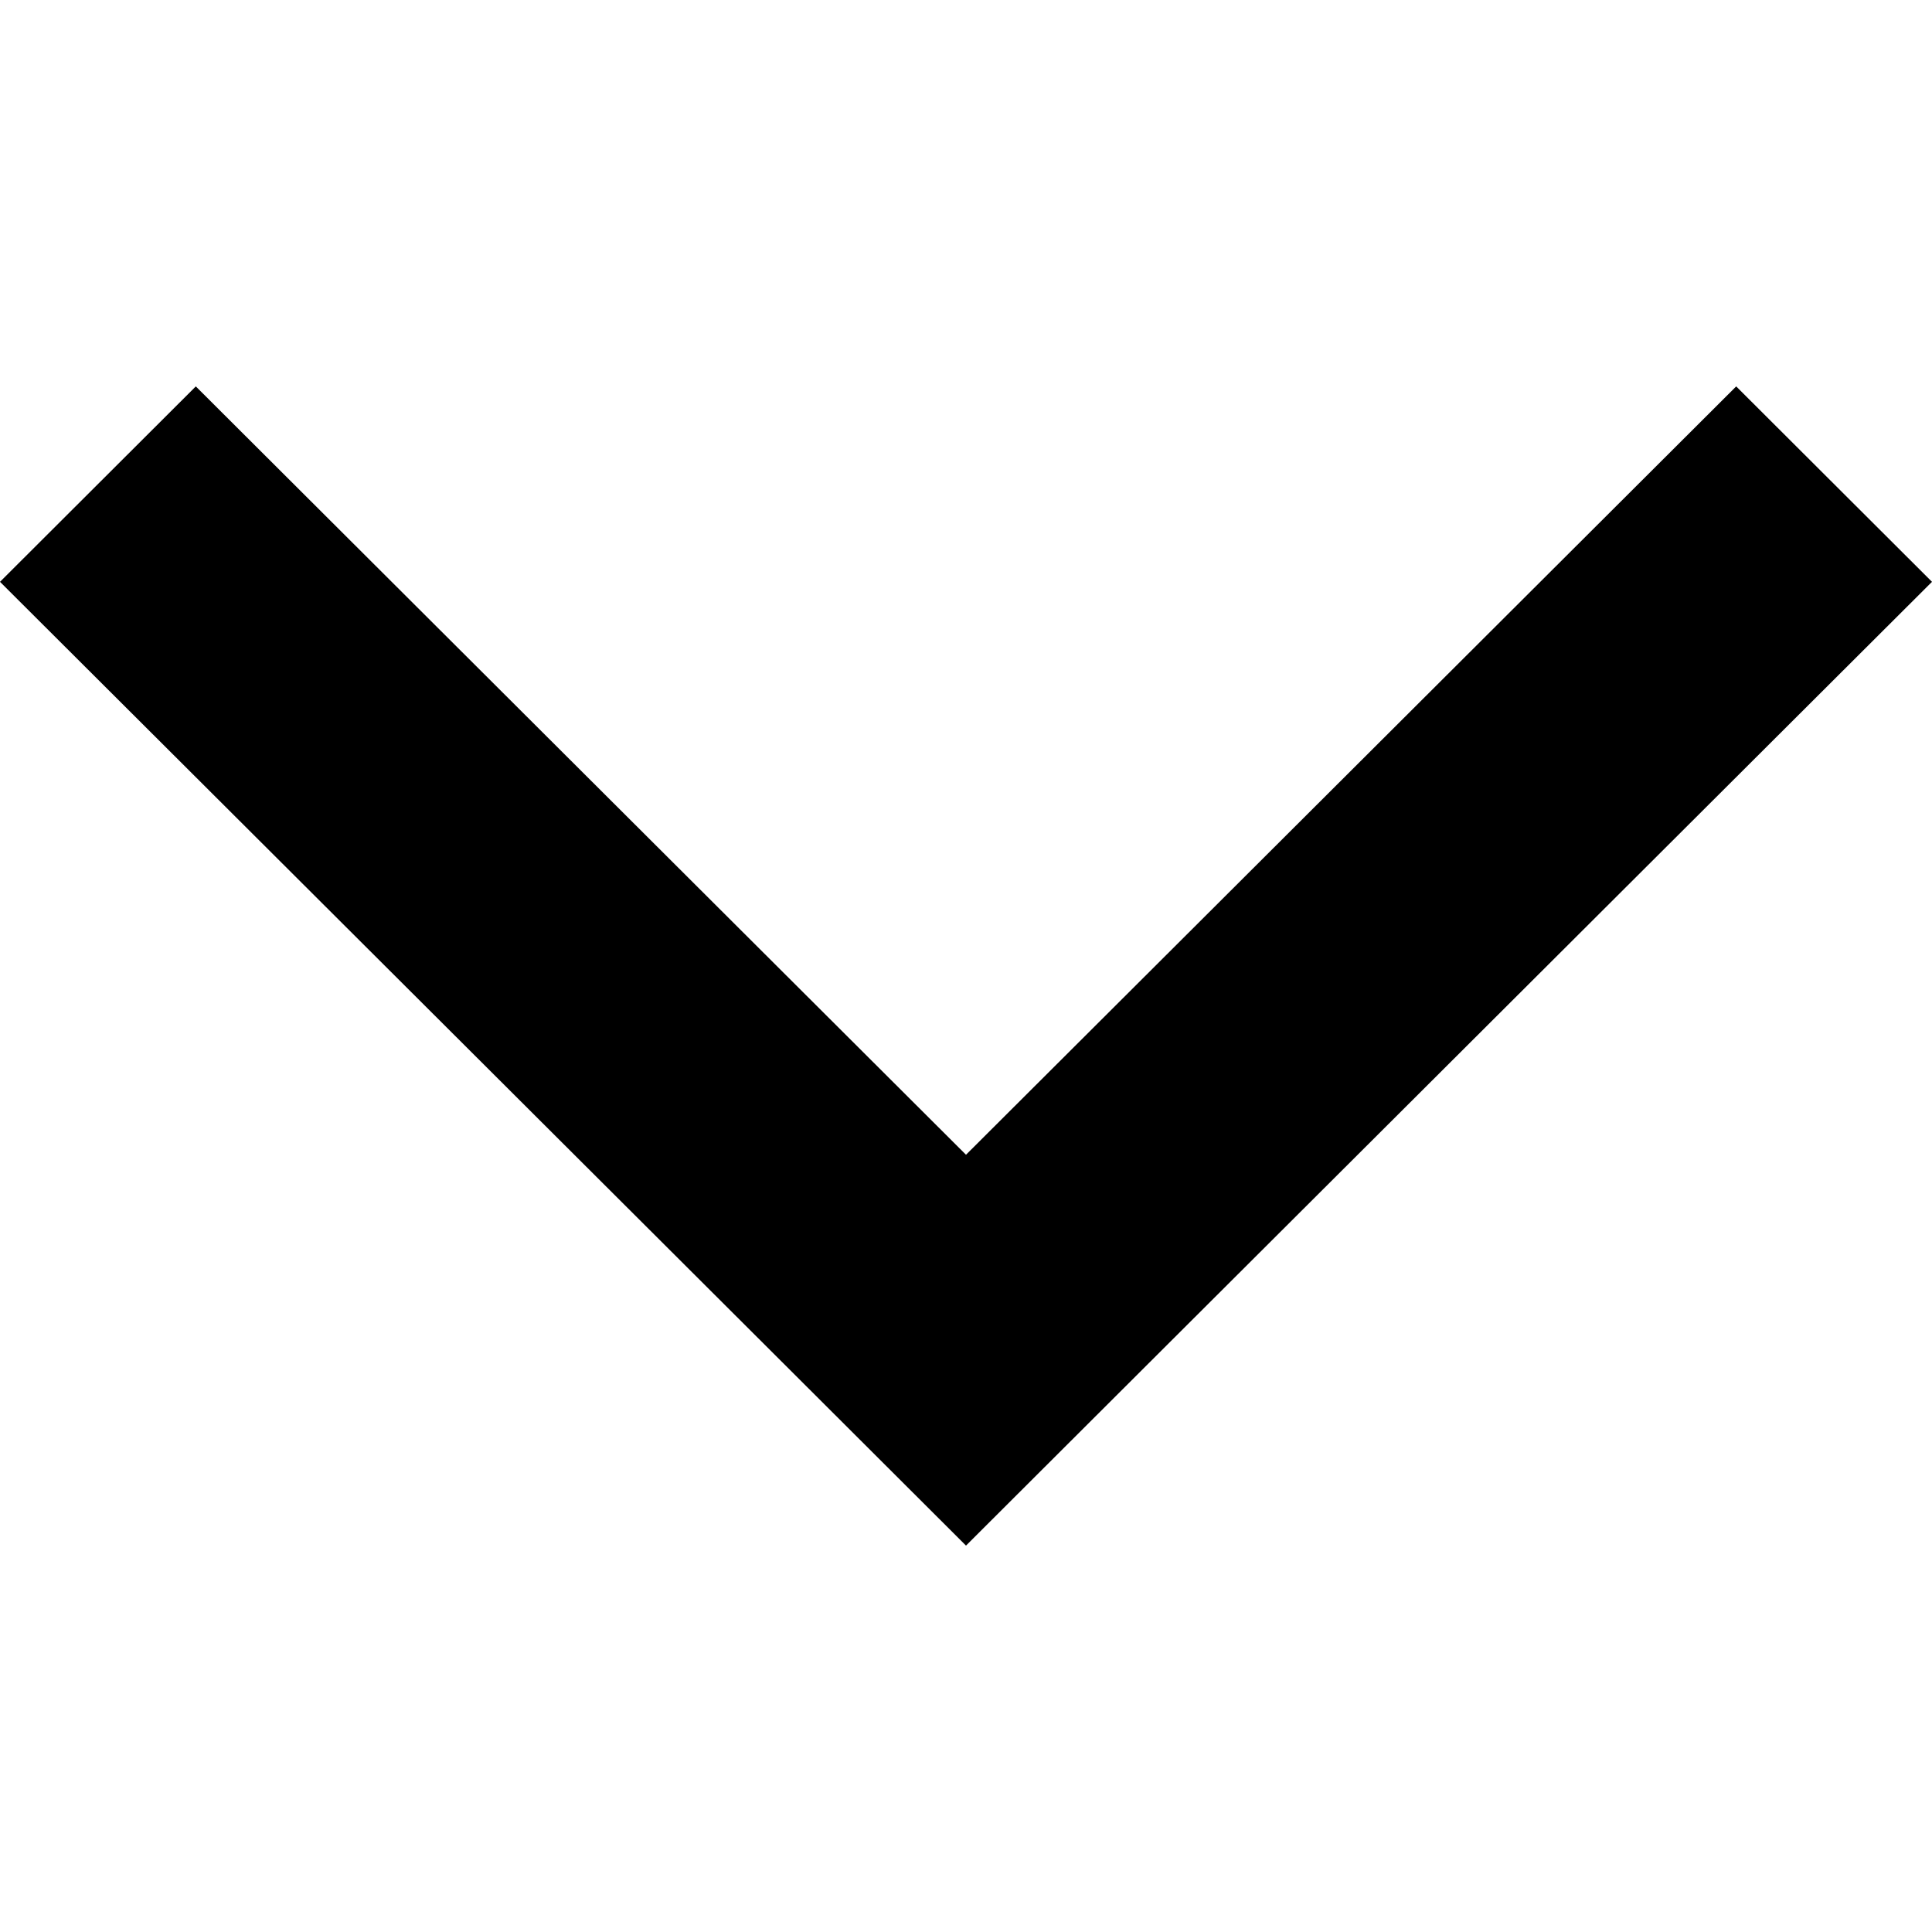
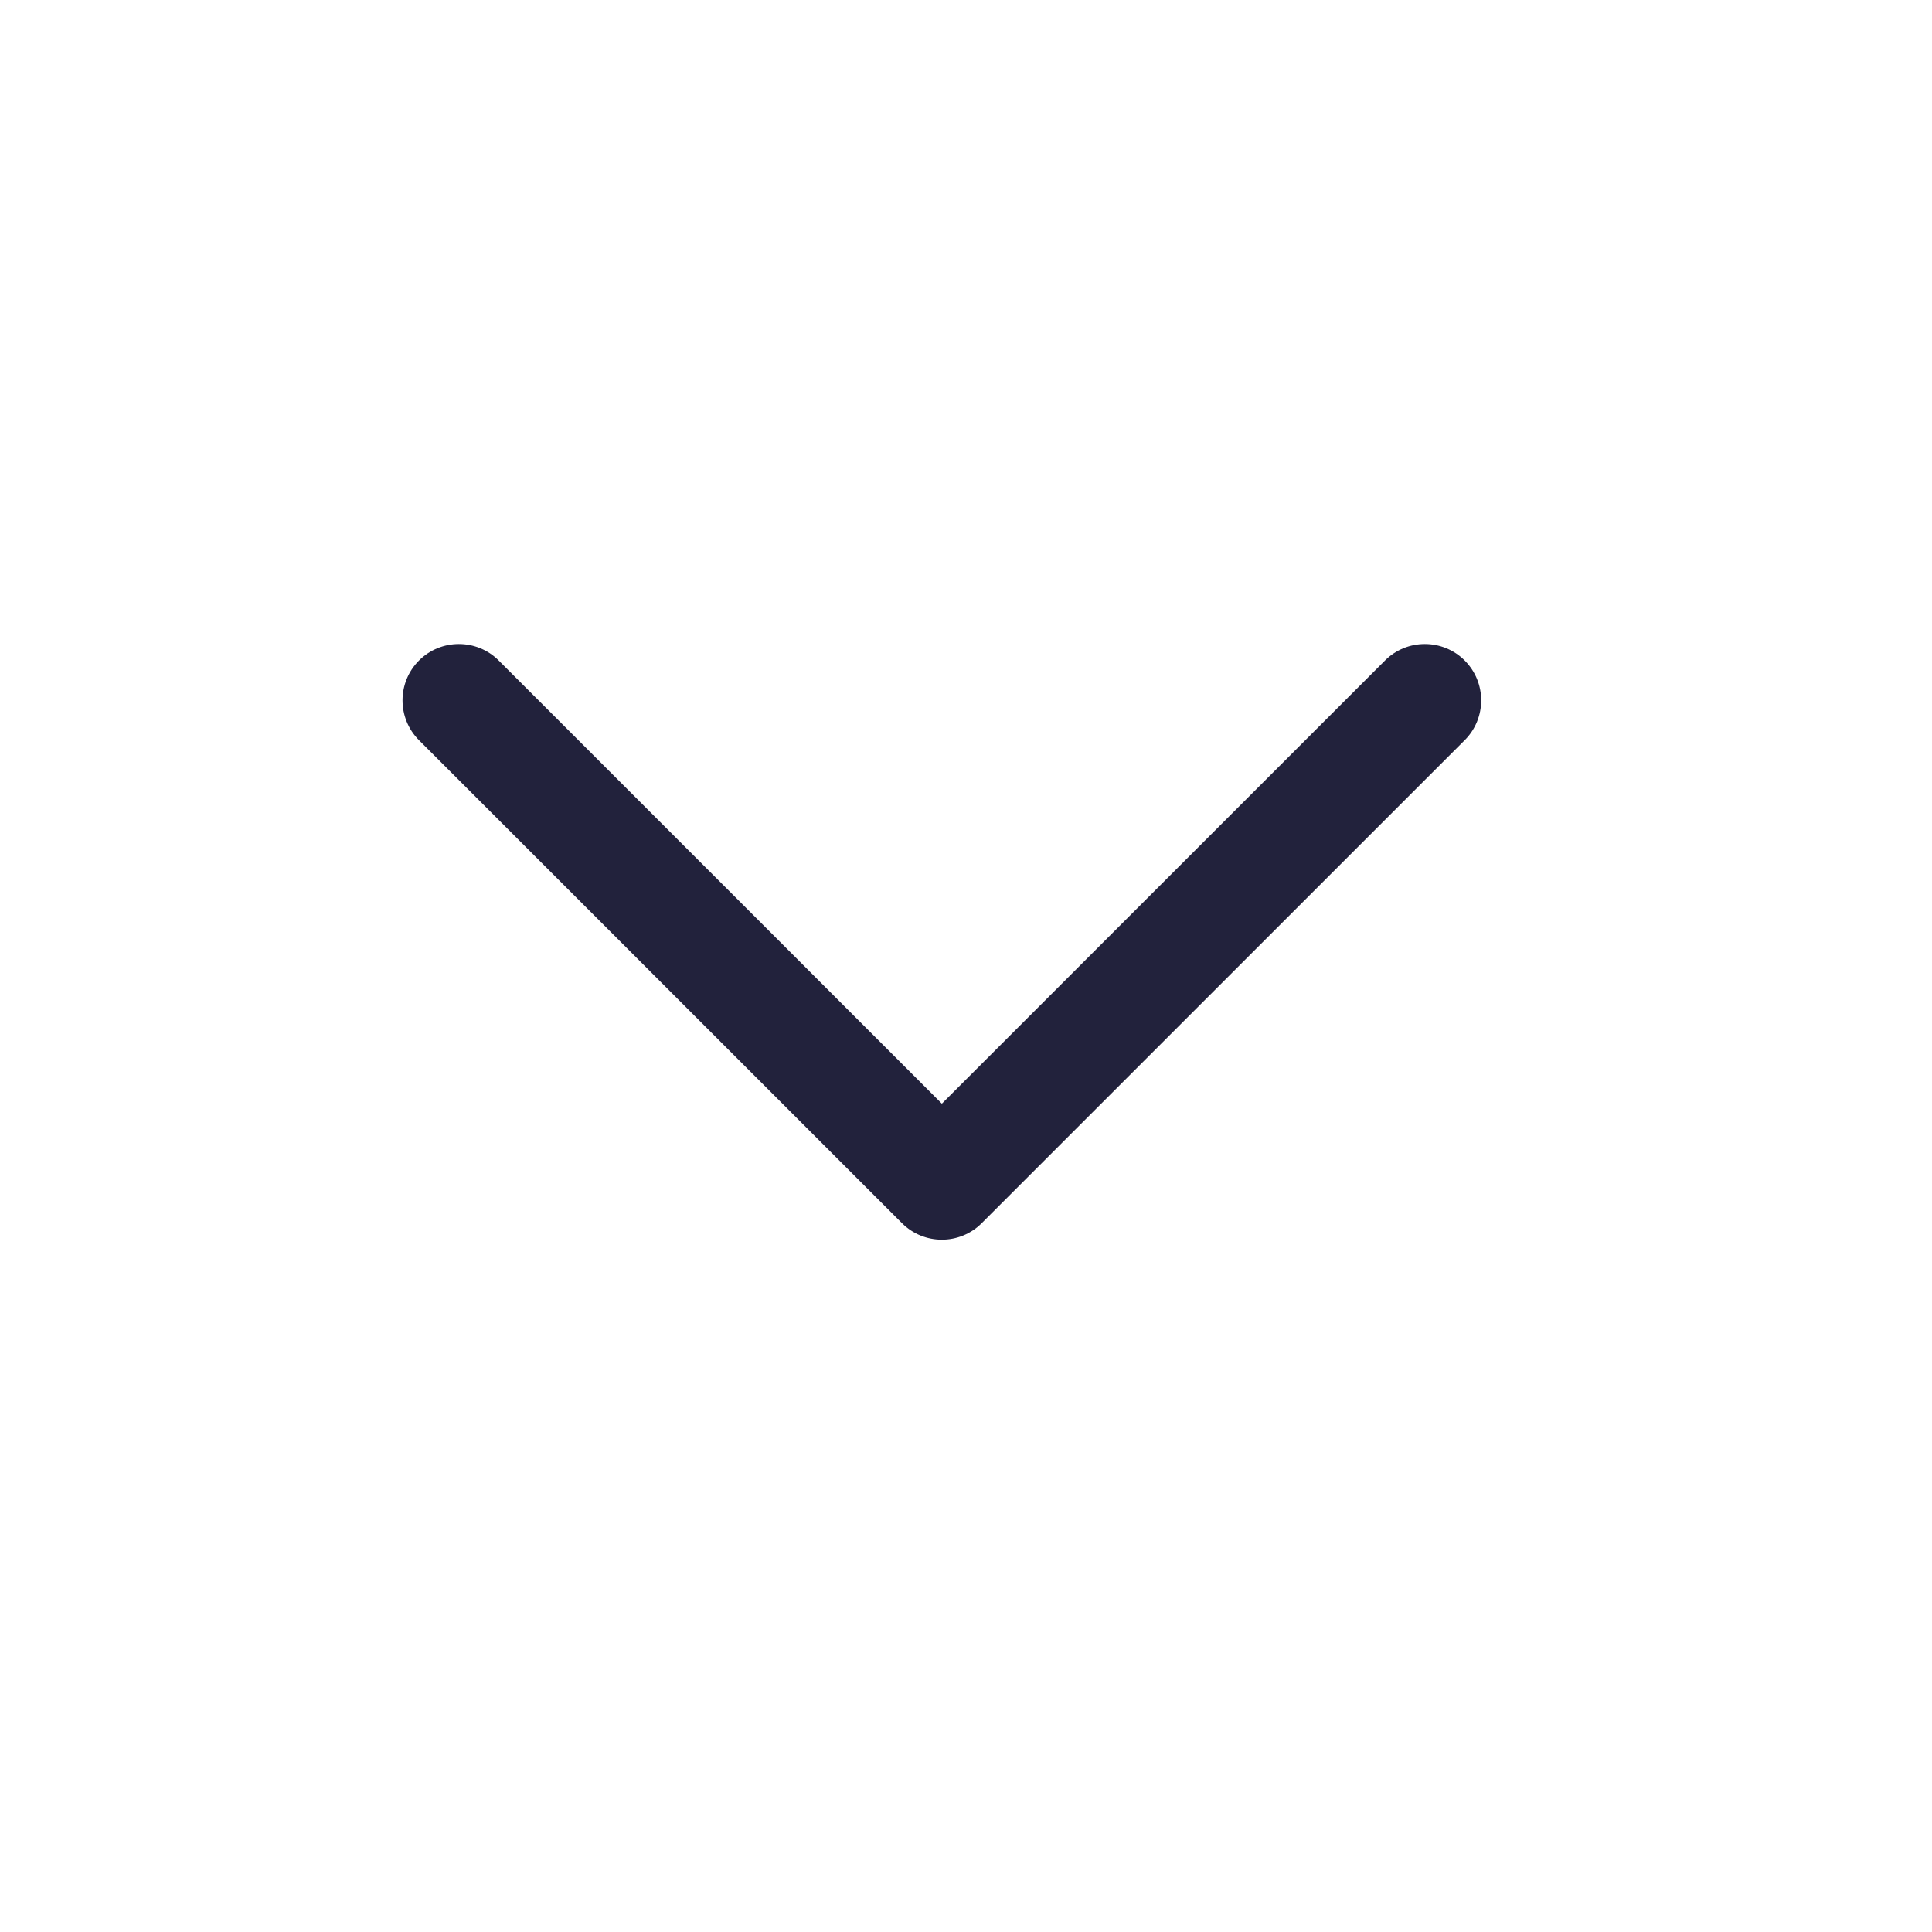
- <svg xmlns="http://www.w3.org/2000/svg" width="20" height="20" viewBox="0 0 20 20">
-   <g fill="none" fill-rule="evenodd">
-     <rect width="20" height="20" />
-     <polygon fill="#000" points="20 6.023 12.027 13.977 10 16 7.973 13.977 0 6.023 2.027 4 10 11.954 17.973 4" />
-   </g>
+ <svg xmlns="http://www.w3.org/2000/svg" width="24" height="24" viewBox="0 0 24 24" fill="none">
+   <path fill-rule="evenodd" clip-rule="evenodd" d="M5.205 8.205C5.478 7.932 5.922 7.932 6.195 8.205L11.7 13.71L17.205 8.205C17.478 7.932 17.922 7.932 18.195 8.205C18.468 8.478 18.468 8.922 18.195 9.195L12.195 15.195C11.922 15.468 11.478 15.468 11.205 15.195L5.205 9.195C4.932 8.922 4.932 8.478 5.205 8.205Z" fill="#22223C" />
</svg>
